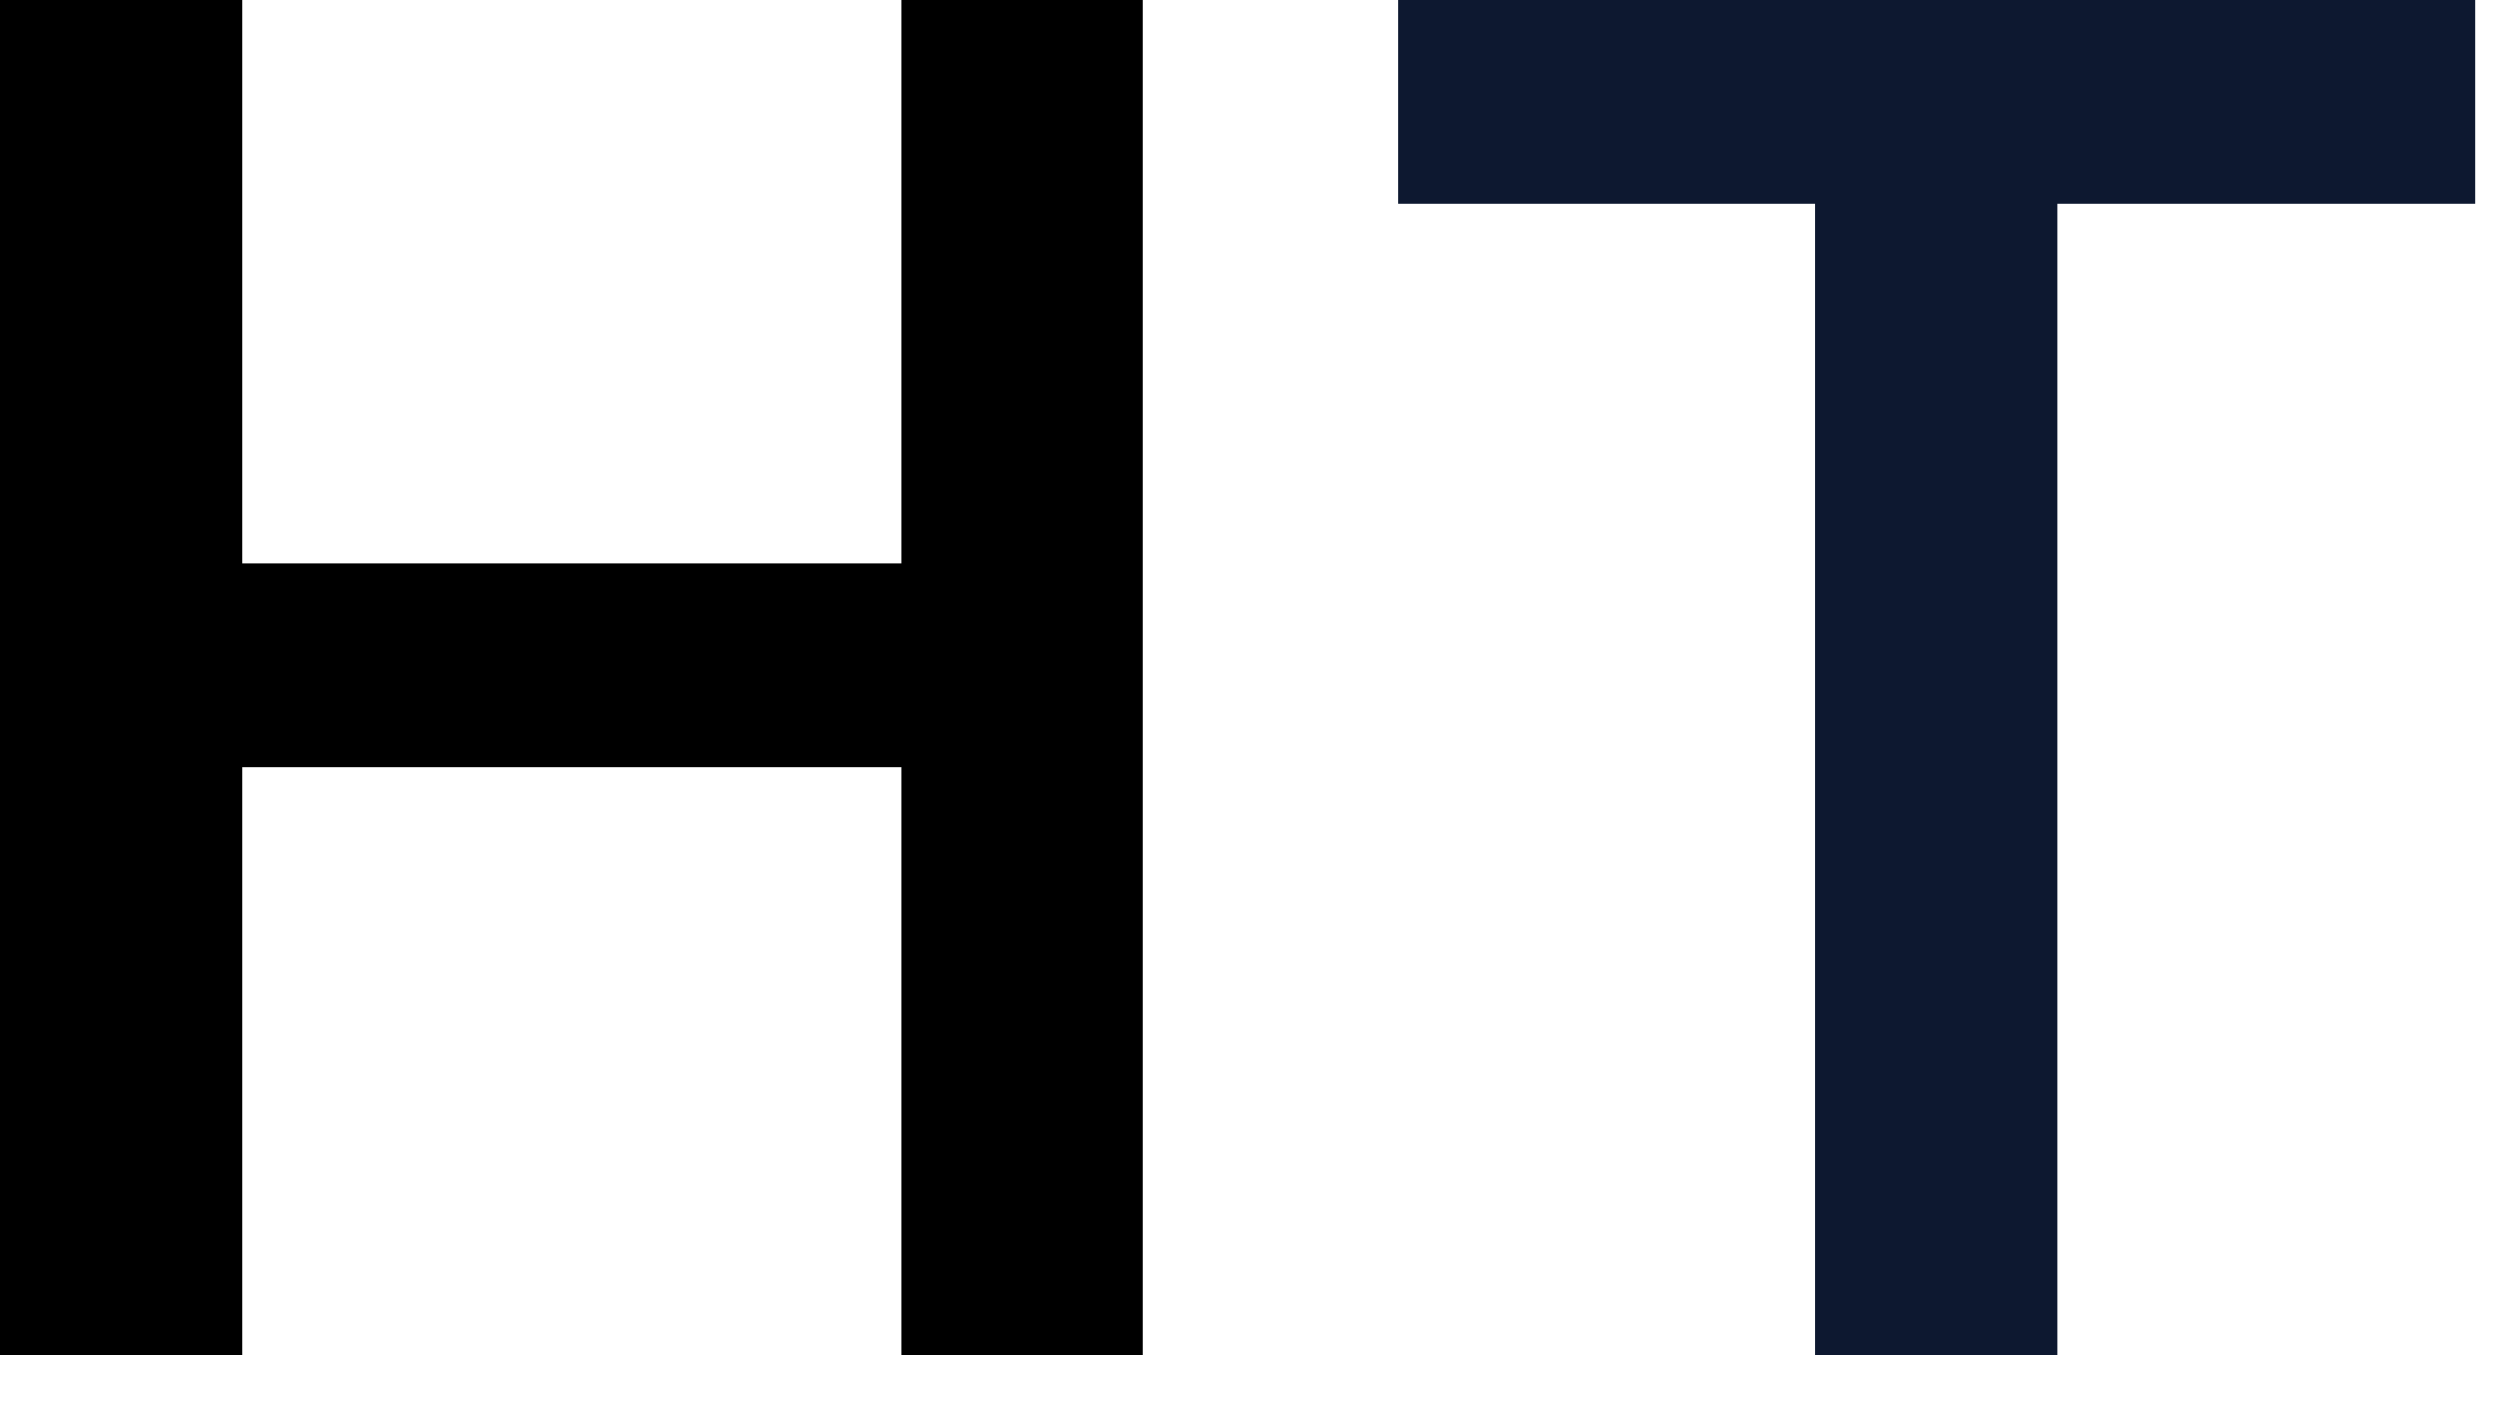
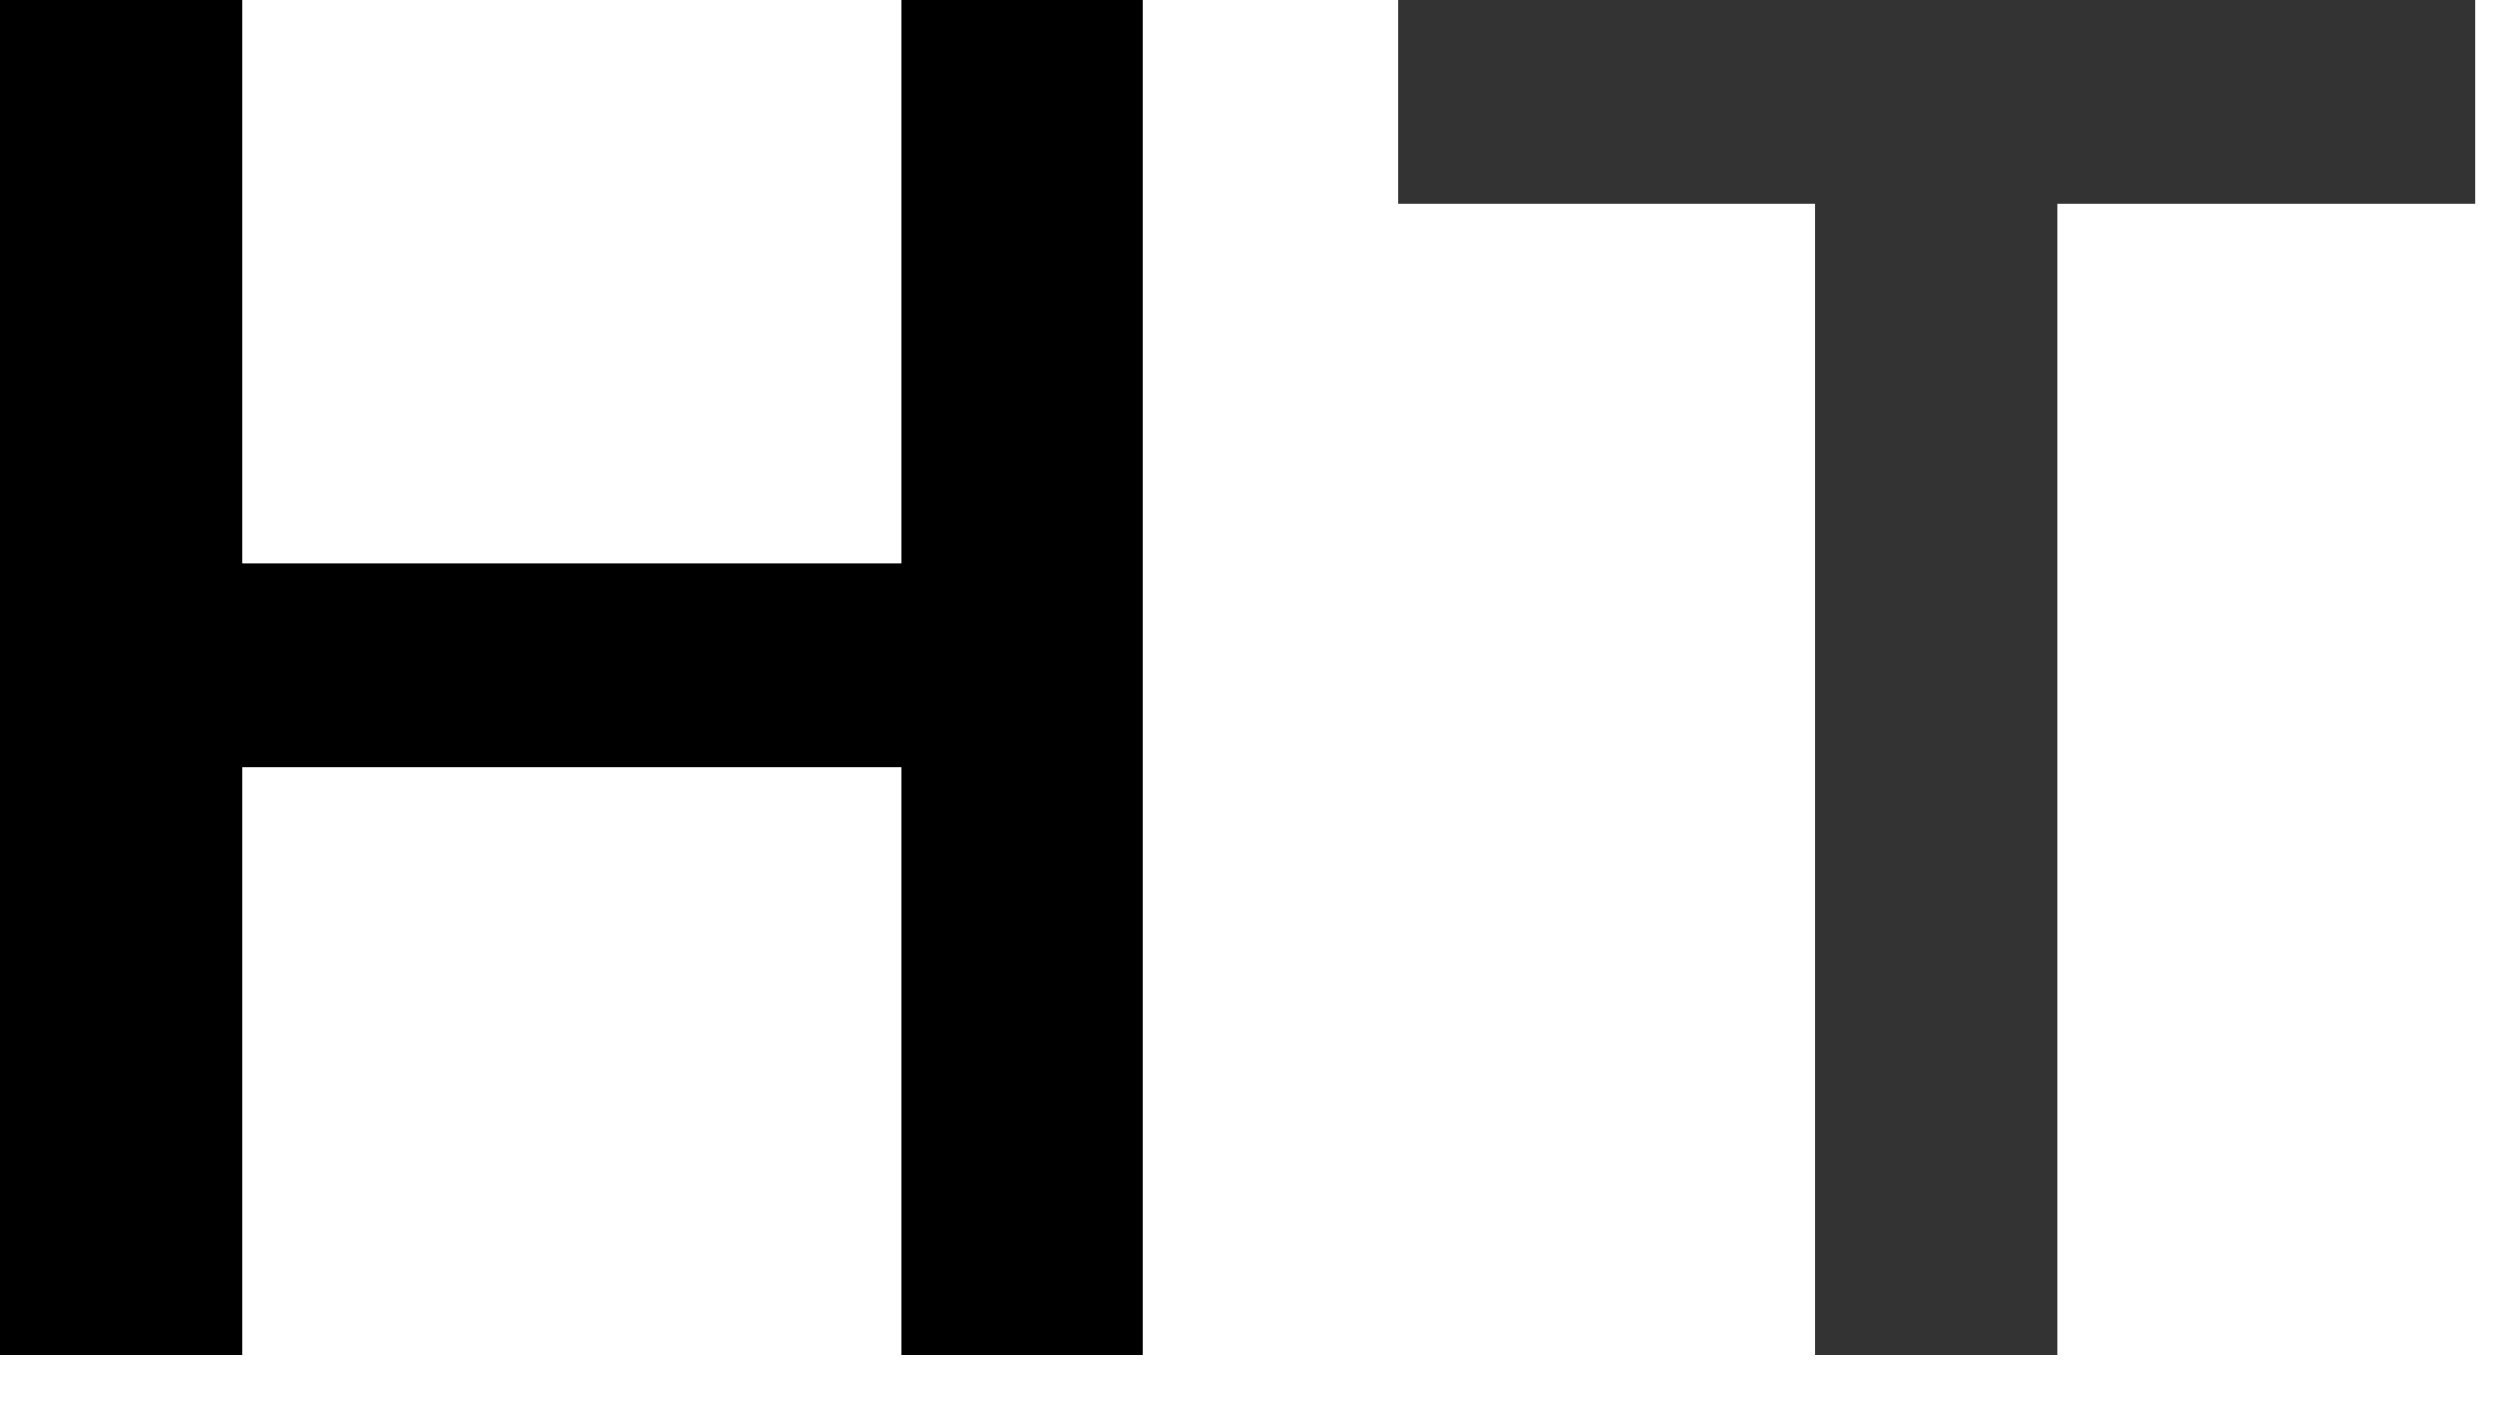
<svg xmlns="http://www.w3.org/2000/svg" width="39" height="22" viewBox="0 0 39 22" fill="none">
  <path d="M0 21.138H3.779V11.968H14.062V21.138H17.827V0H14.062V8.789H3.779V0H0V21.138Z" fill="currentcolor" />
-   <path d="M28.315 21.138H32.095V3.179H38.613V0H21.811V3.179H28.315V21.138Z" fill="#0D1830" />
+   <path d="M28.315 21.138H32.095V3.179H38.613V0H21.811V3.179H28.315V21.138Z" fill="#333" />
</svg>
